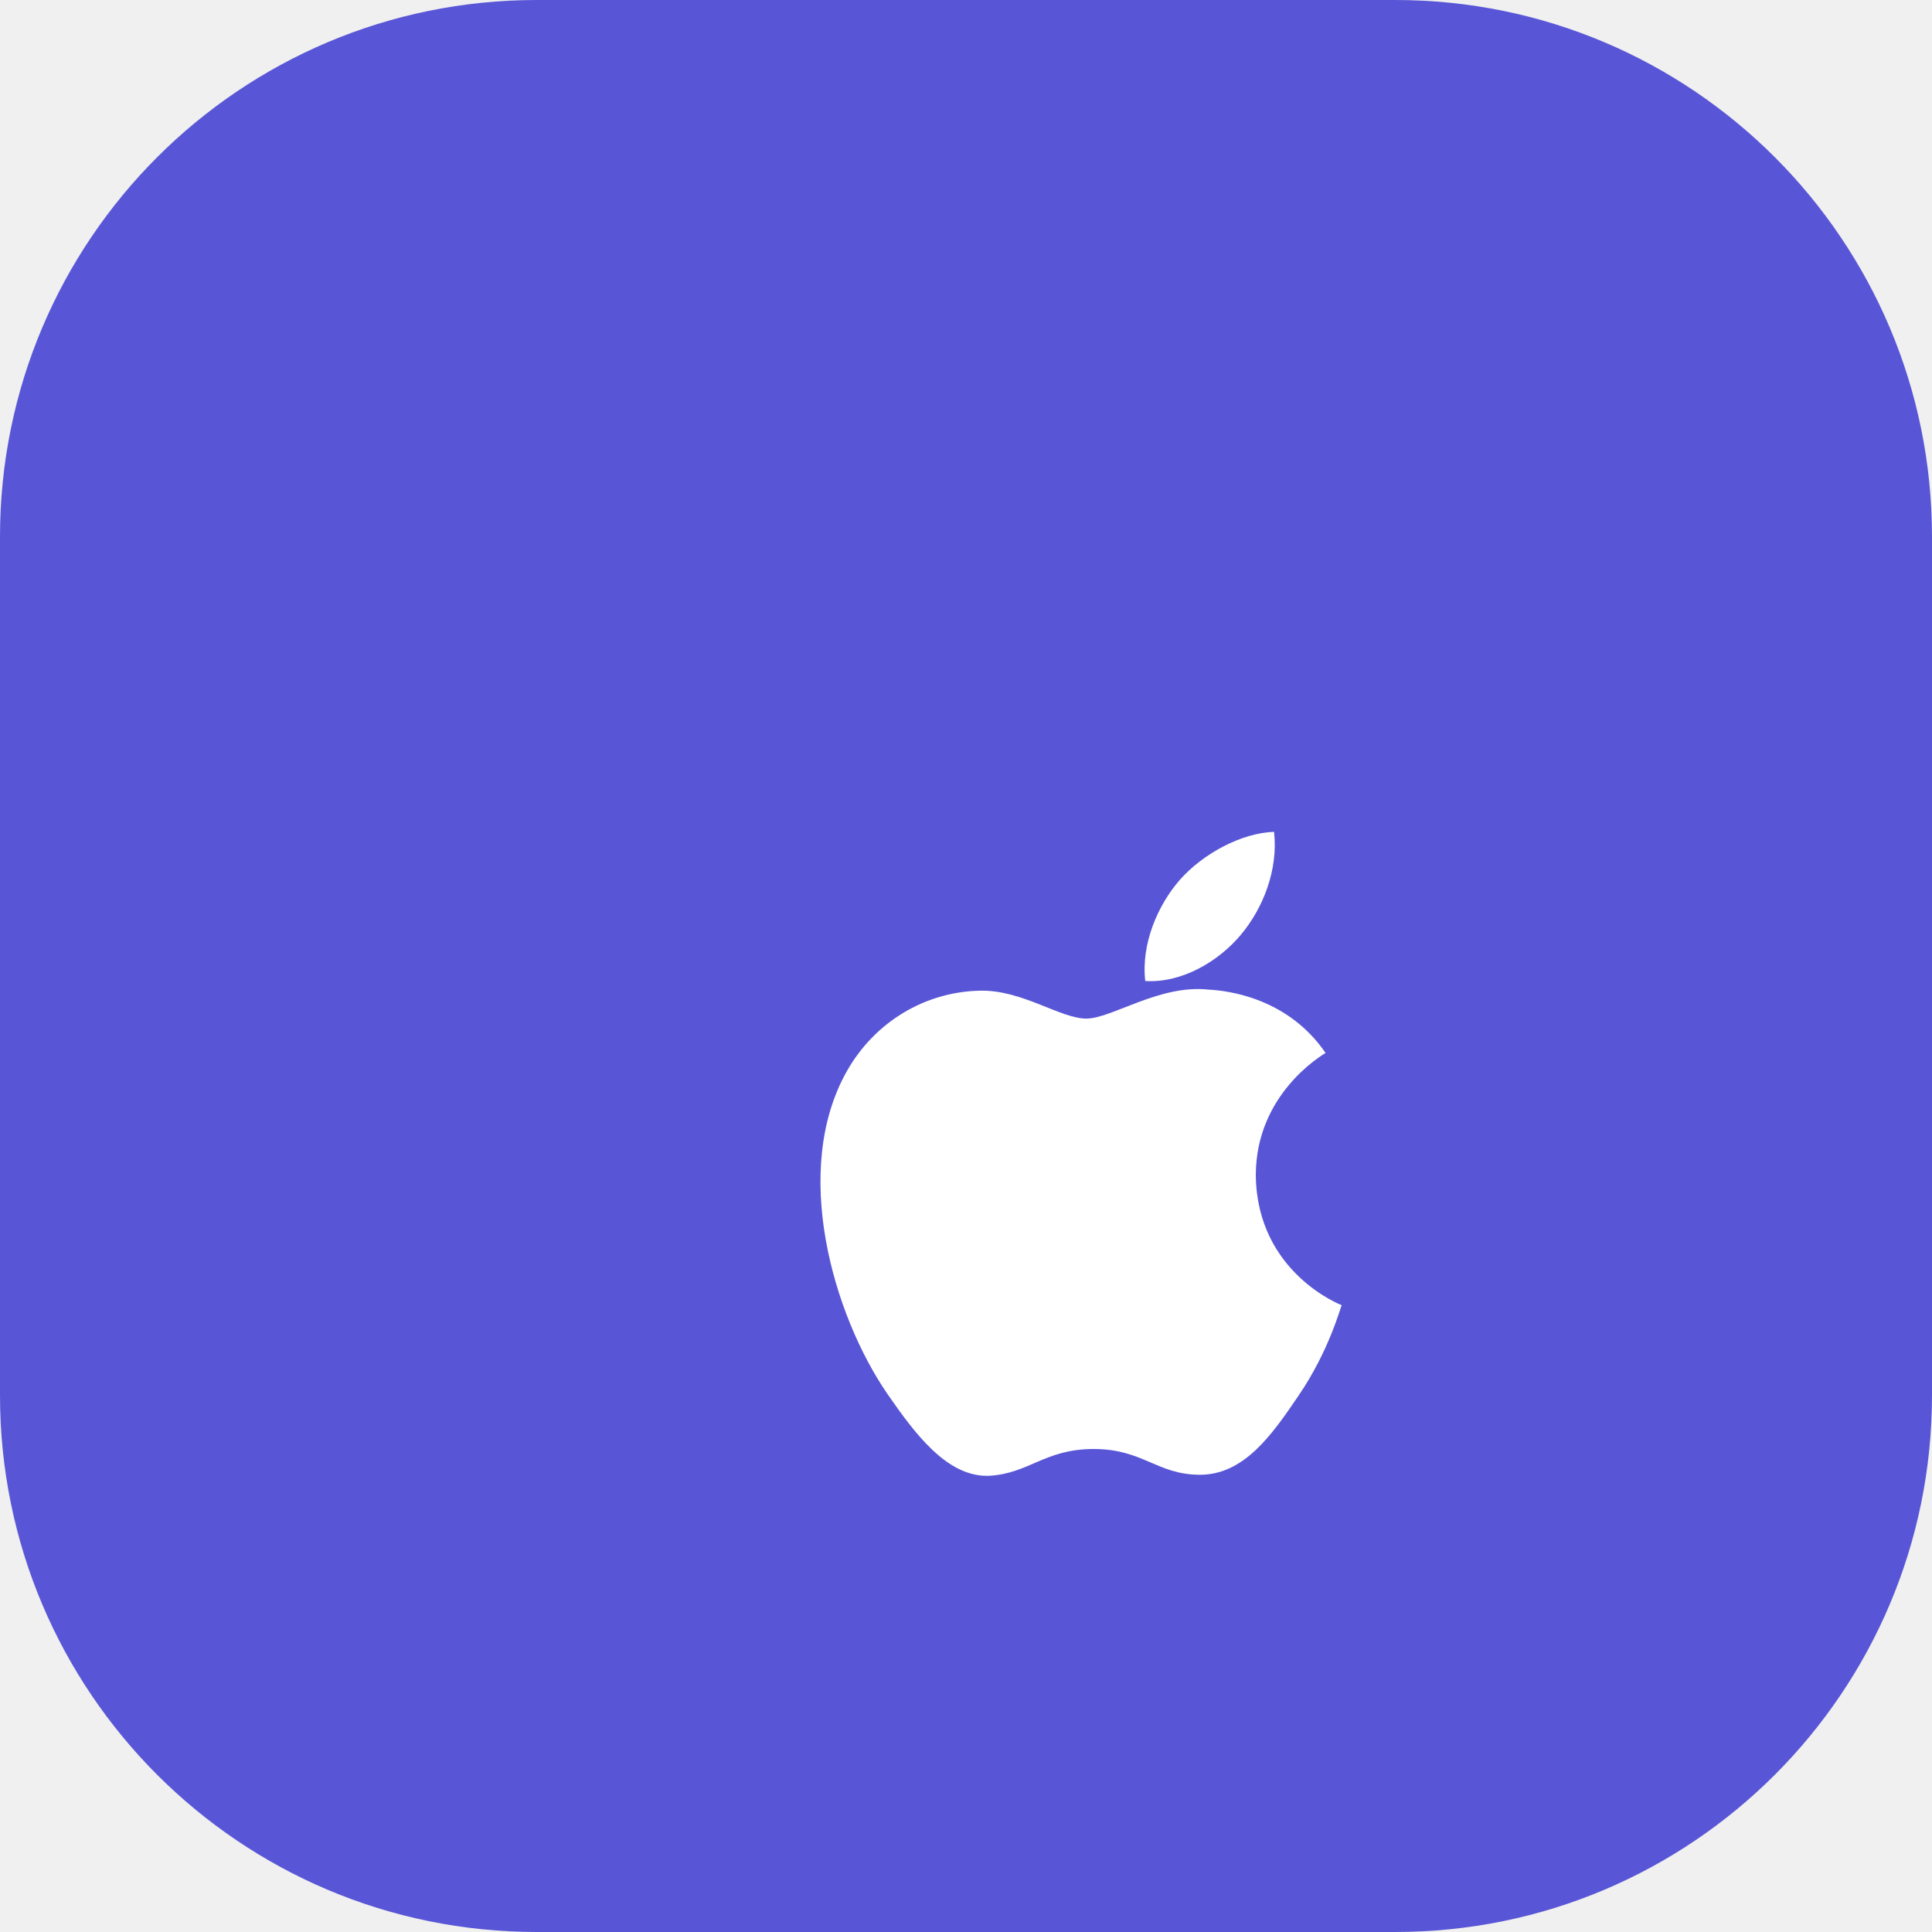
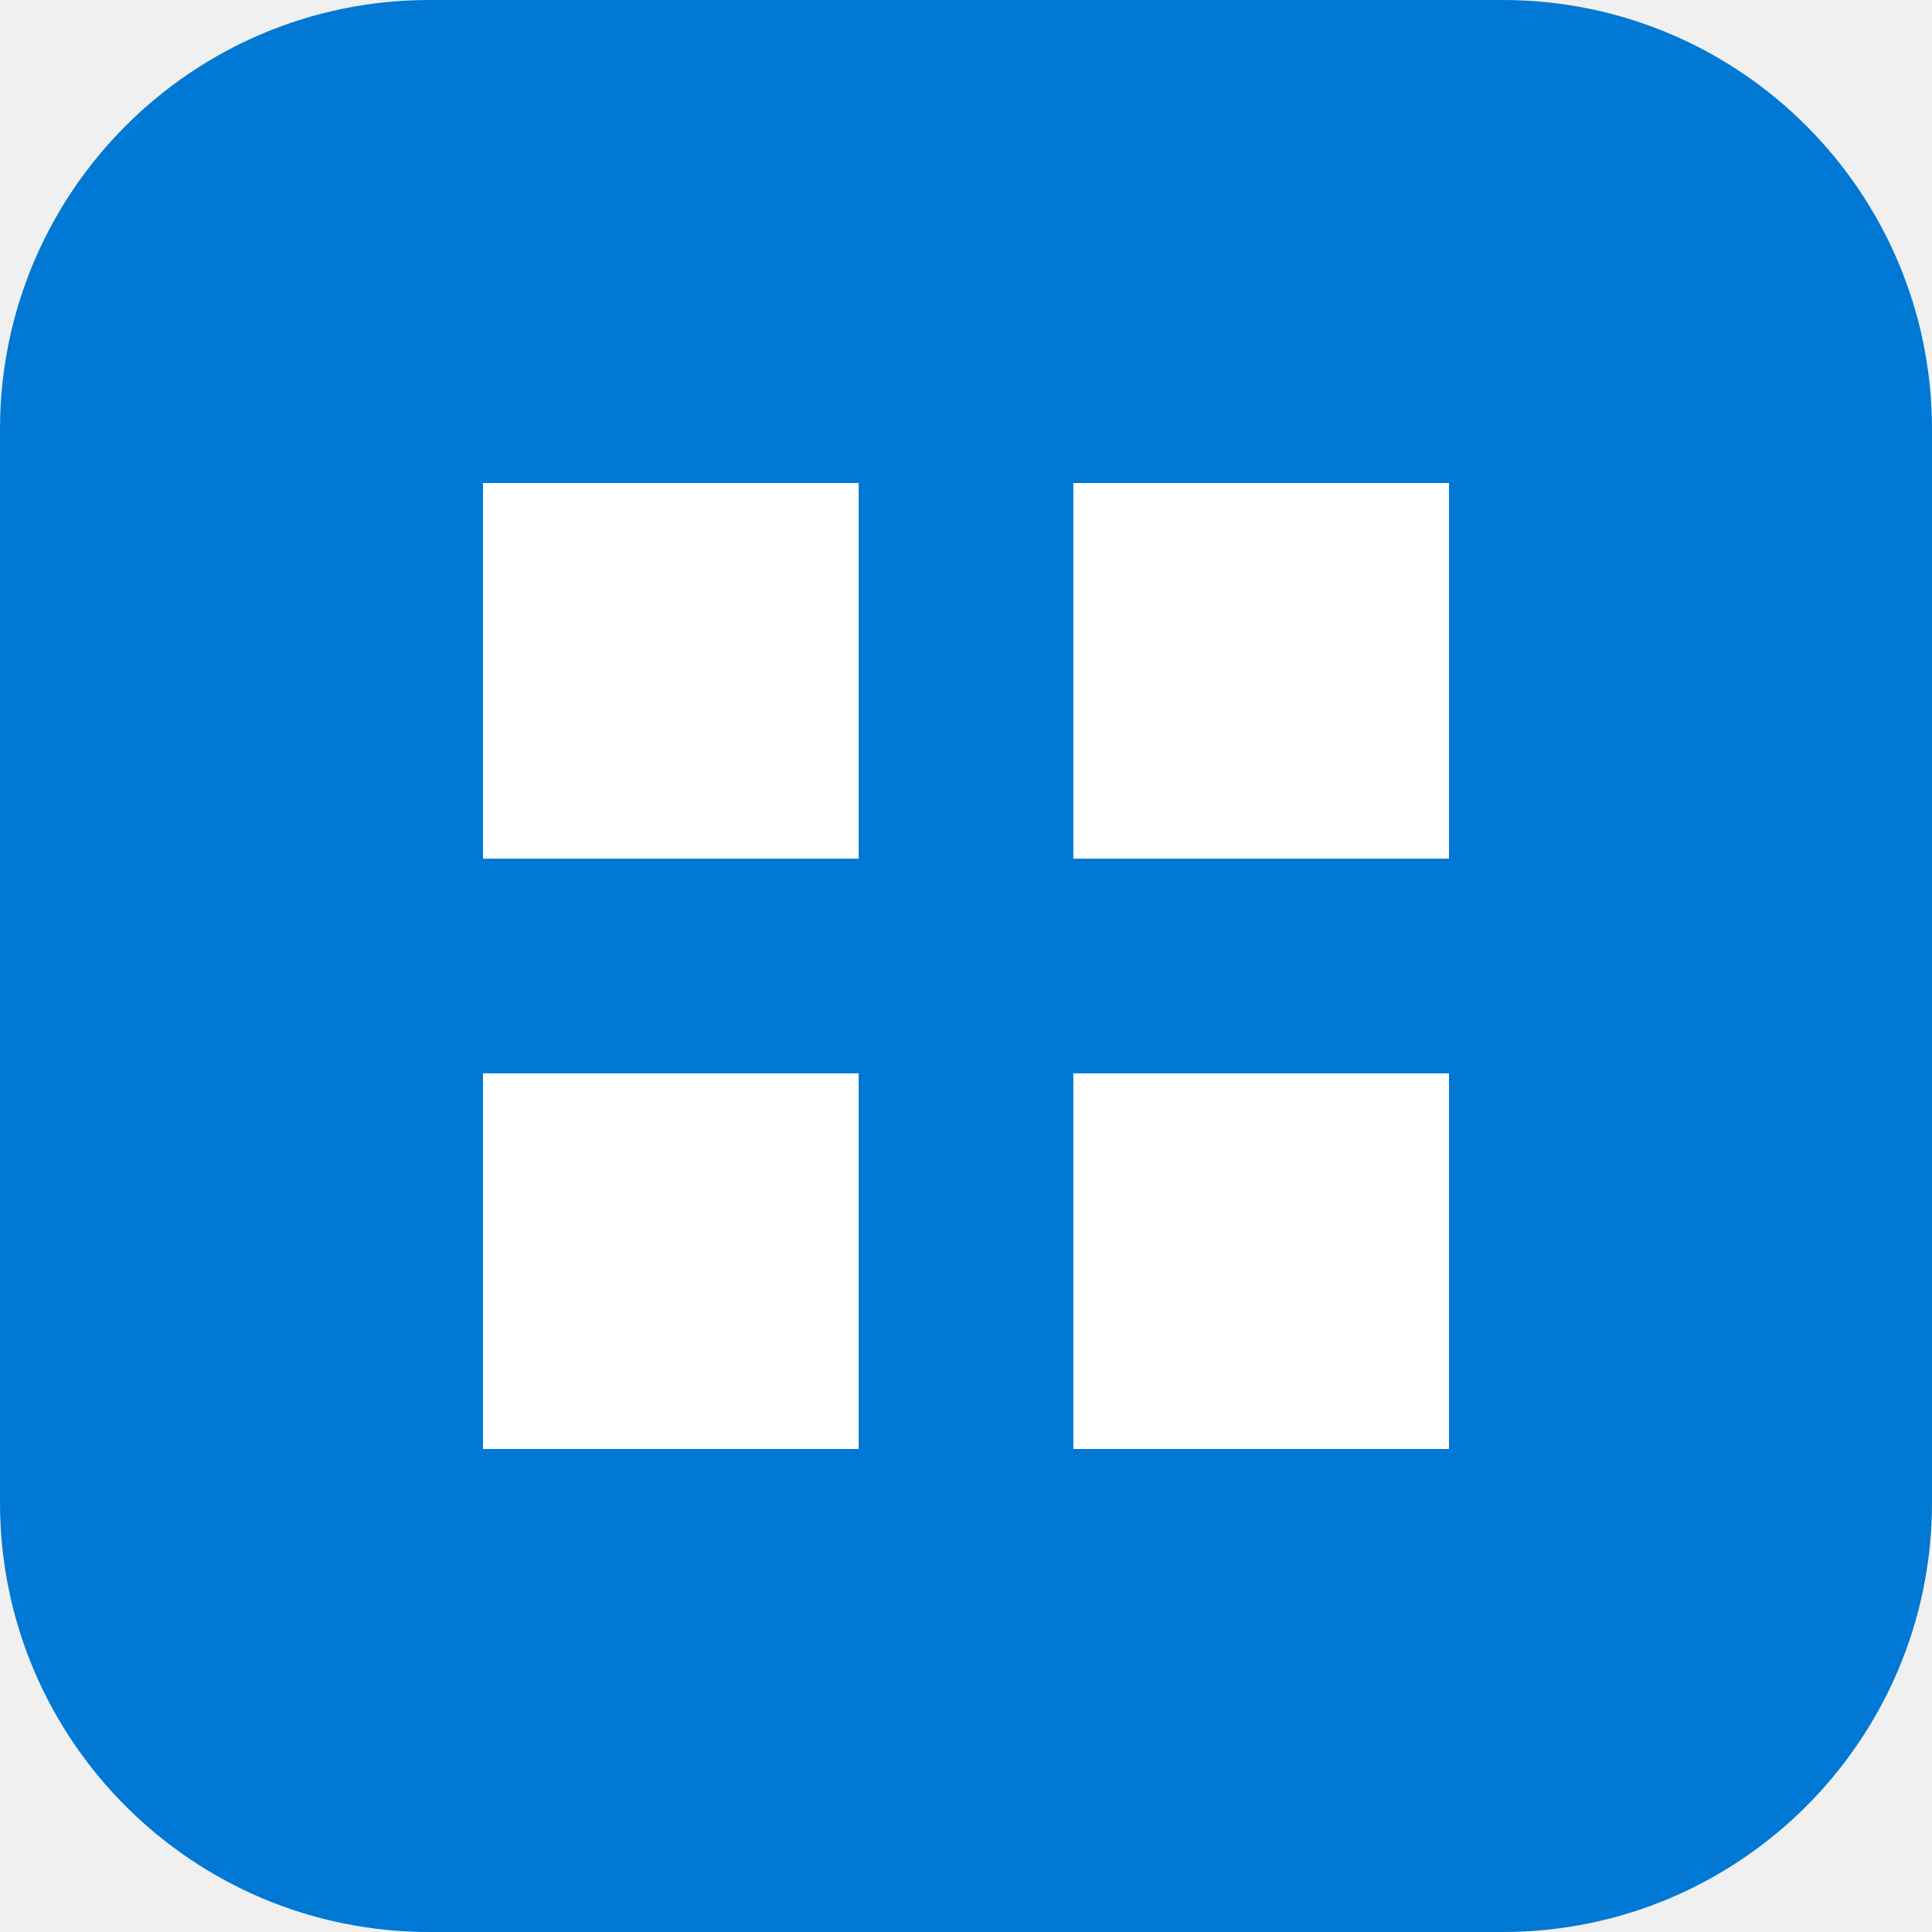
<svg xmlns="http://www.w3.org/2000/svg" viewBox="0 0 180 180">
-   <rect width="180" height="180" fill="#5856d6" rx="50" ry="50" />
-   <path d="M121 130c-2.5 3.7-5.1 7.4-9.2 7.4-4 0-5.3-2.4-9.9-2.4-4.6 0-6 2.3-9.8 2.5-3.9 0.1-6.9-4-9.4-7.6-5.1-7.4-9-20.9-3.8-30.1 2.6-4.6 7.3-7.4 12.4-7.5 3.9-0.1 7.5 2.6 9.9 2.6 2.4 0 6.8-3.2 11.4-2.7 1.9 0.1 7.4 0.8 10.9 5.9-0.3 0.2-6.5 3.8-6.5 11.4 0.1 9.1 8 12.1 8 12.1-0.1 0.2-1.2 4.3-4 8.4m-11.1-48c2.2-2.5 5.8-4.4 8.8-4.5 0.4 3.5-1 7.1-3.1 9.6-2.1 2.5-5.5 4.5-8.9 4.3-0.4-3.5 1.2-7.1 3.2-9.4" fill="white" />
+   <rect width="180" height="180" fill="#0078D4" rx="40" ry="40" />
+   <g transform="translate(45, 45)">
+     <rect x="0" y="0" width="35" height="35" fill="white" />
+     <rect x="55" y="0" width="35" height="35" fill="white" />
+     <rect x="0" y="55" width="35" height="35" fill="white" />
+     <rect x="55" y="55" width="35" height="35" fill="white" />
+   </g>
</svg>
